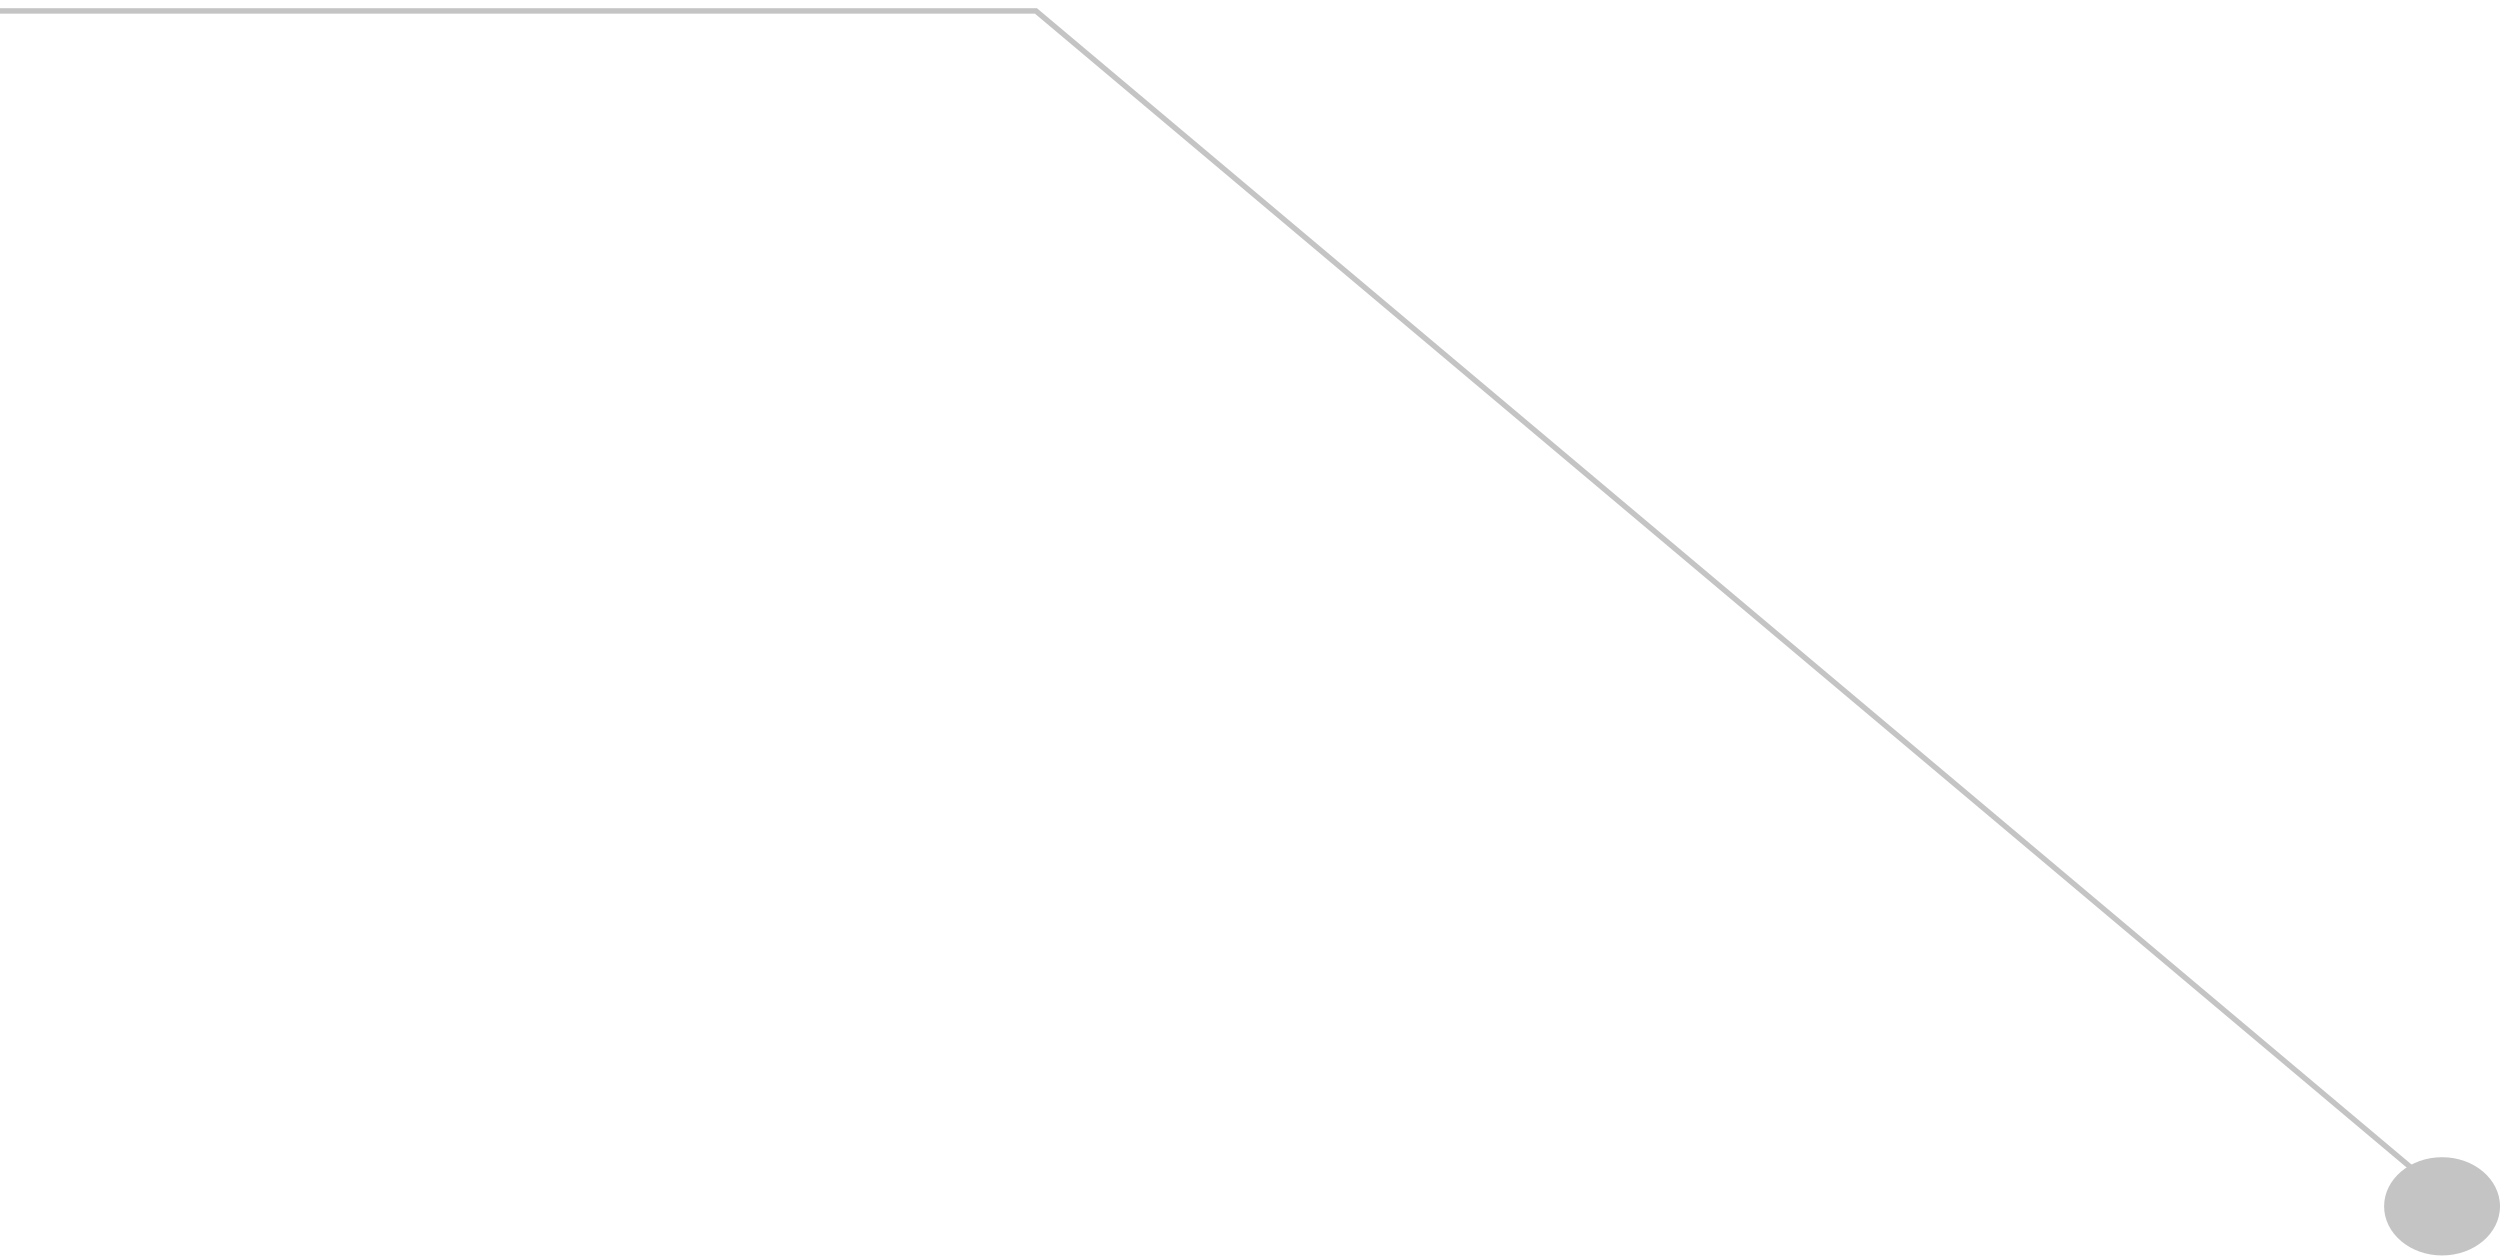
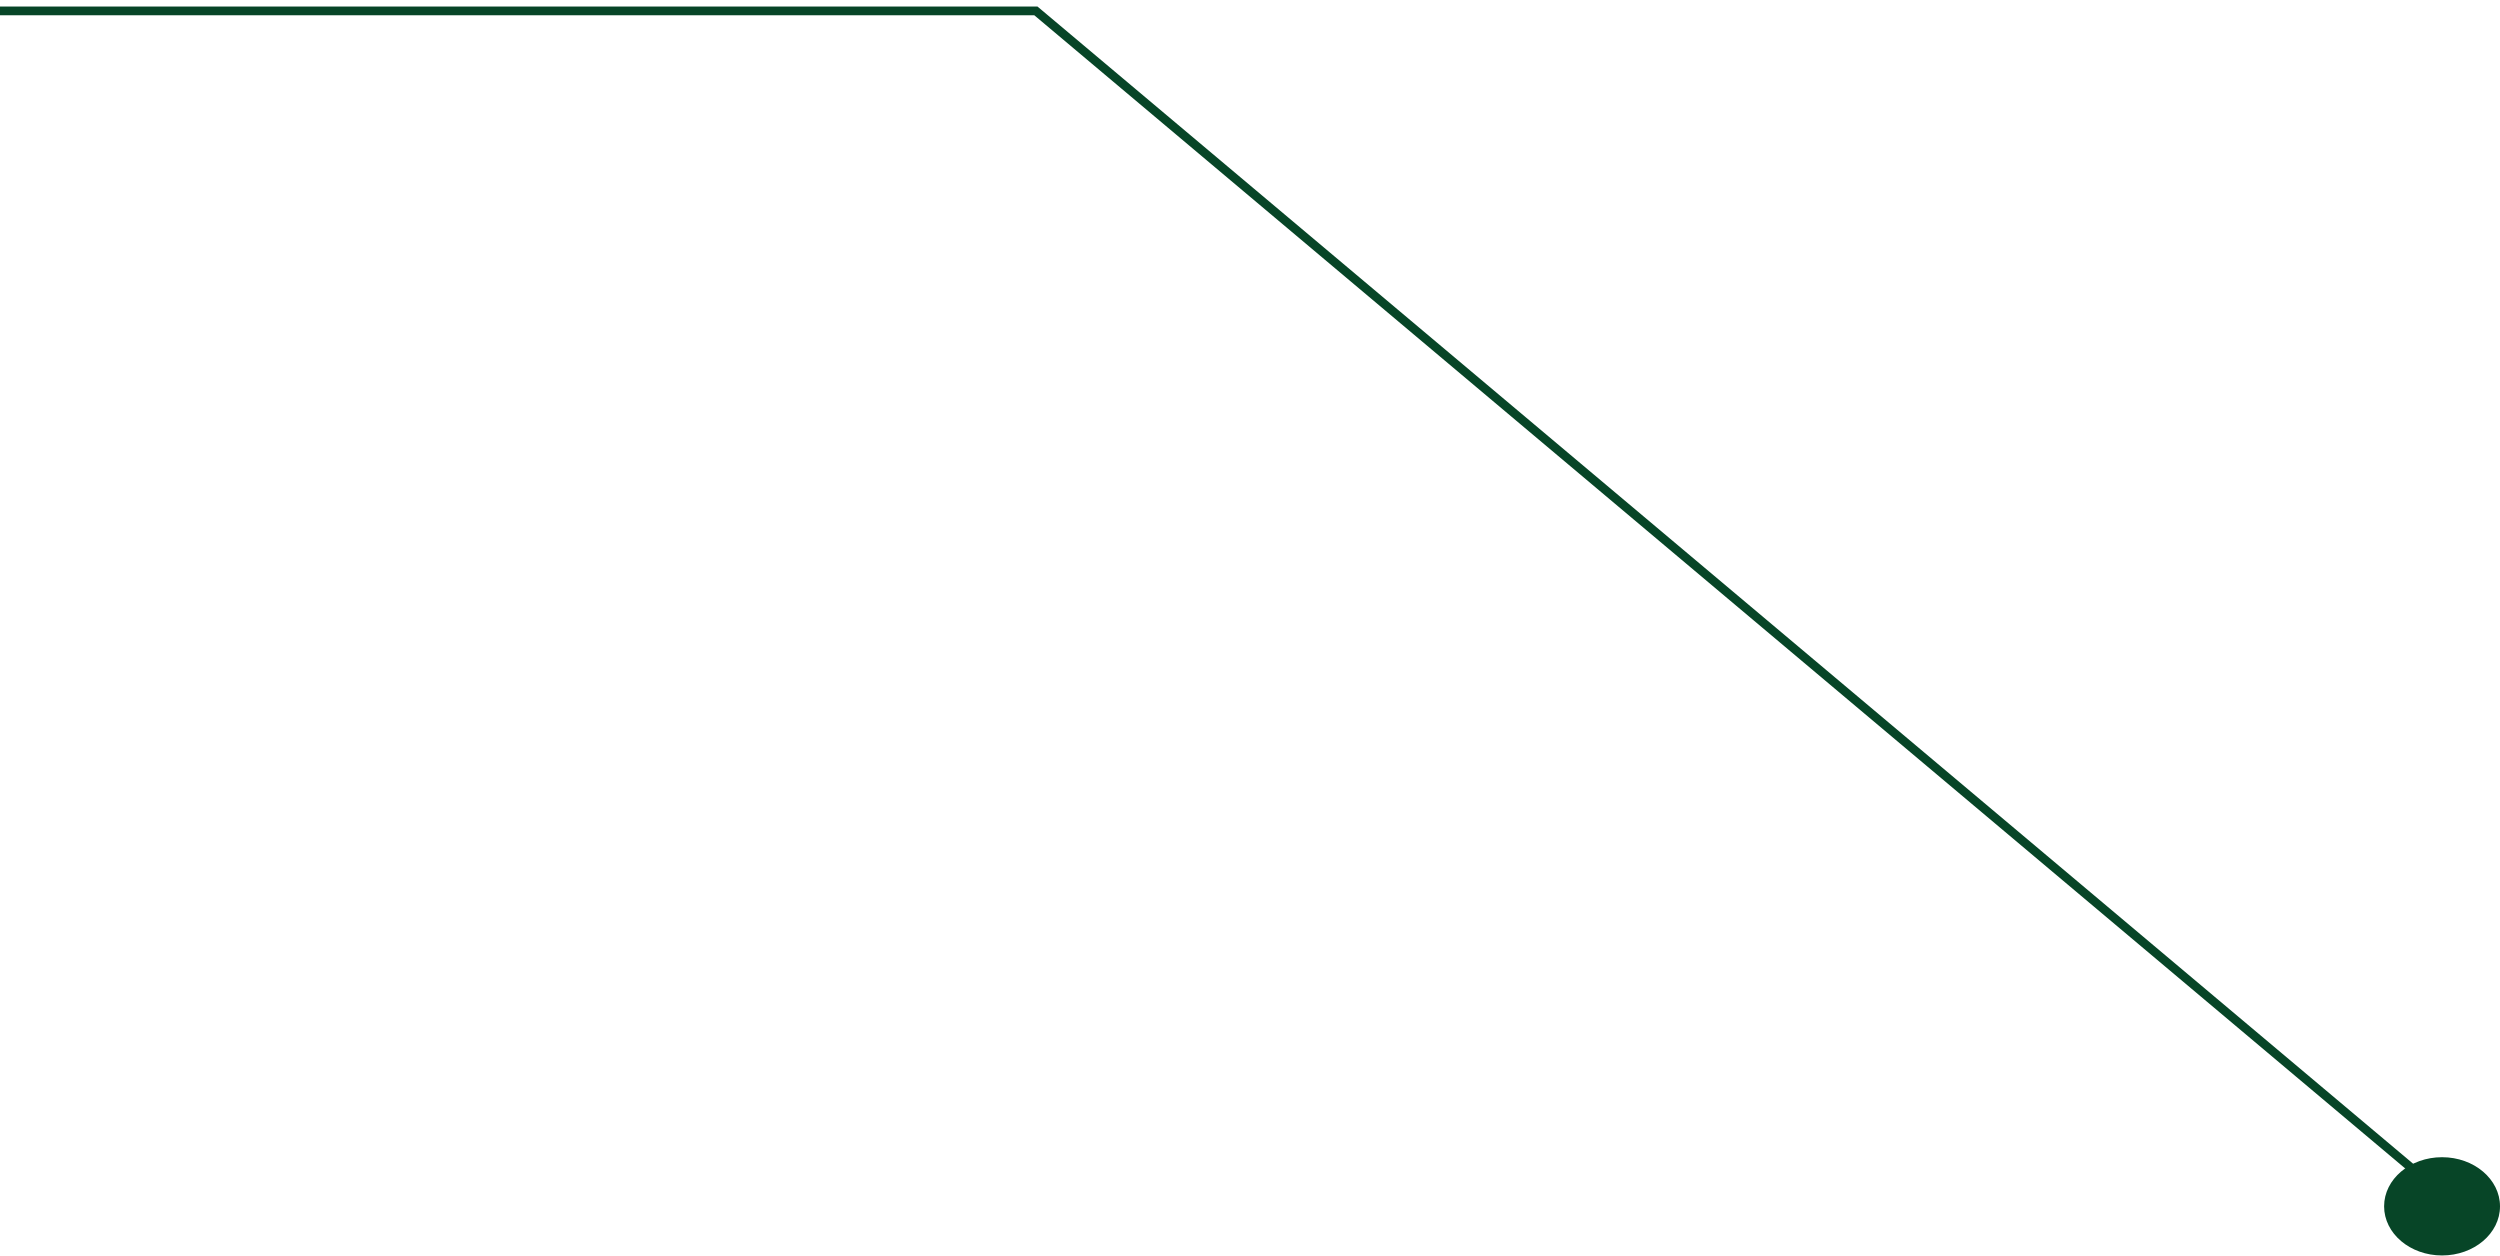
<svg xmlns="http://www.w3.org/2000/svg" width="229" height="115" viewBox="0 0 229 115" fill="none">
-   <ellipse cx="223.692" cy="110.5" rx="5.308" ry="4.5" transform="rotate(-180 223.692 110.5)" fill="#C4C4C4" />
-   <path d="M220.901 107L94.889 1H-8.49261e-07" stroke="#C4C4C4" stroke-width="0.5" />
+   <ellipse cx="223.692" cy="110.5" rx="5.308" ry="4.5" transform="rotate(-180 223.692 110.5)" fill="#074527" />
+   <path d="M220.901 107L94.889 1H-8.49261e-07" stroke="#074527" stroke-width="0.8" />
</svg>
